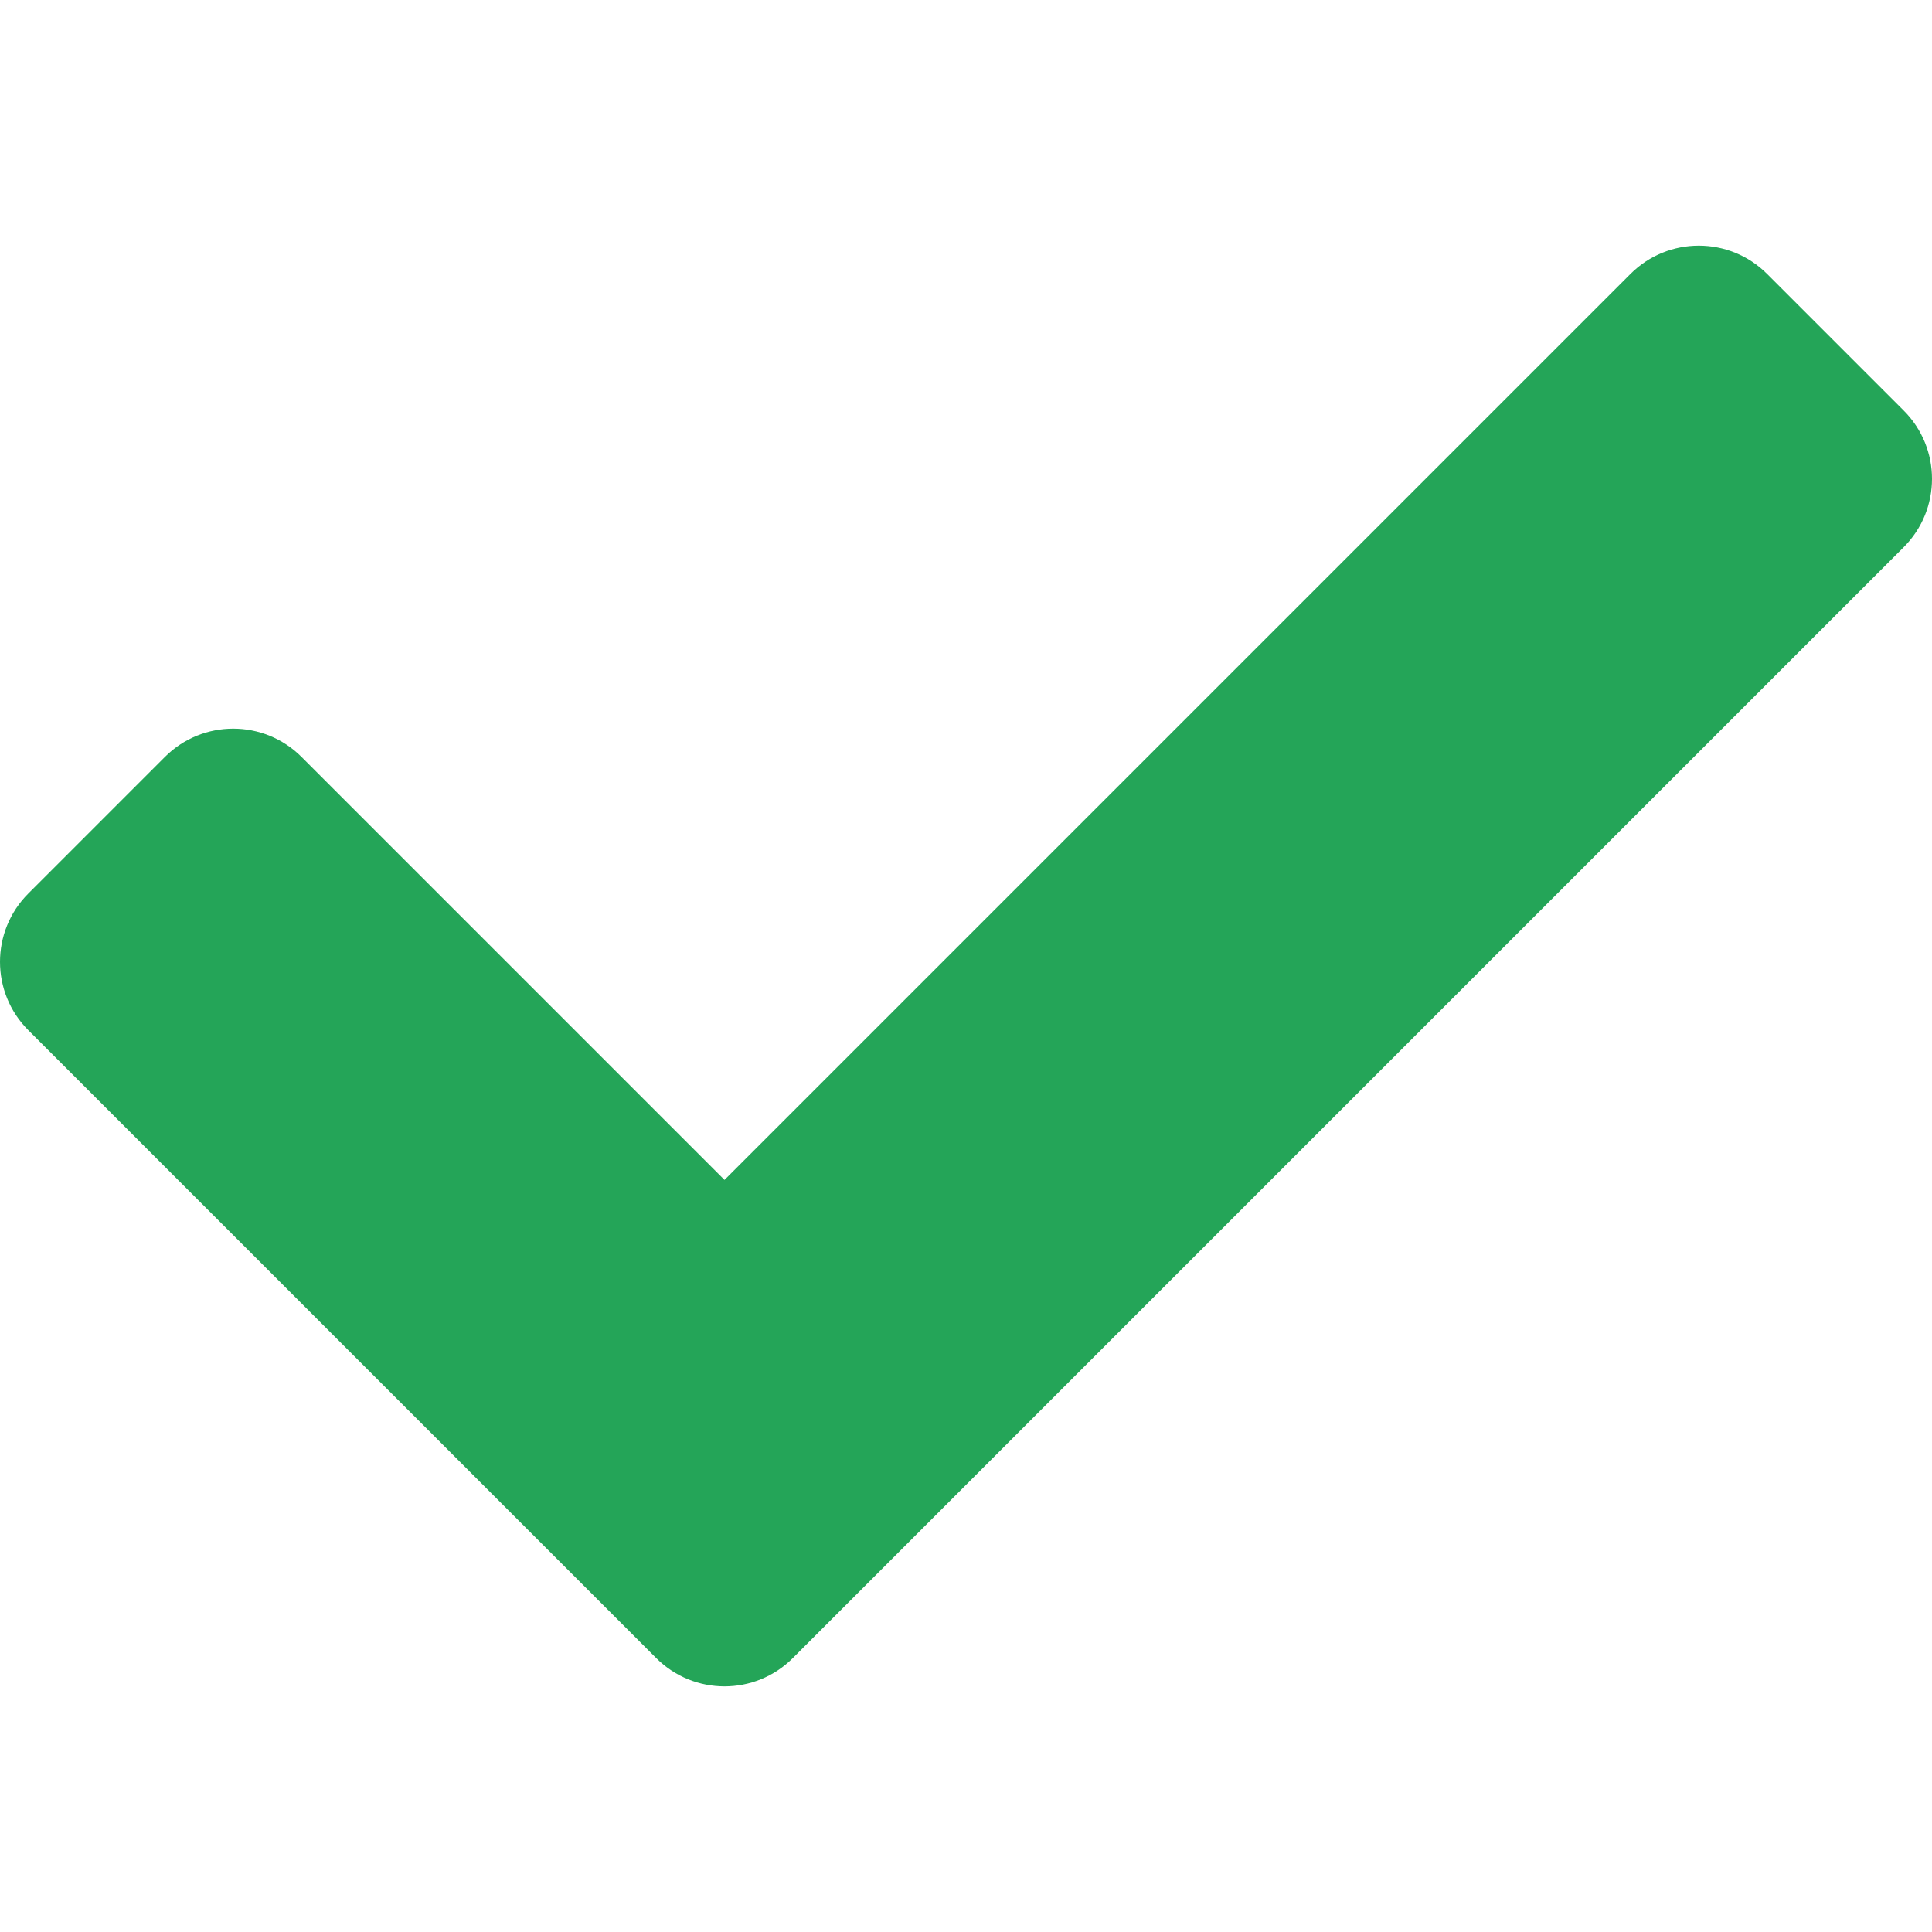
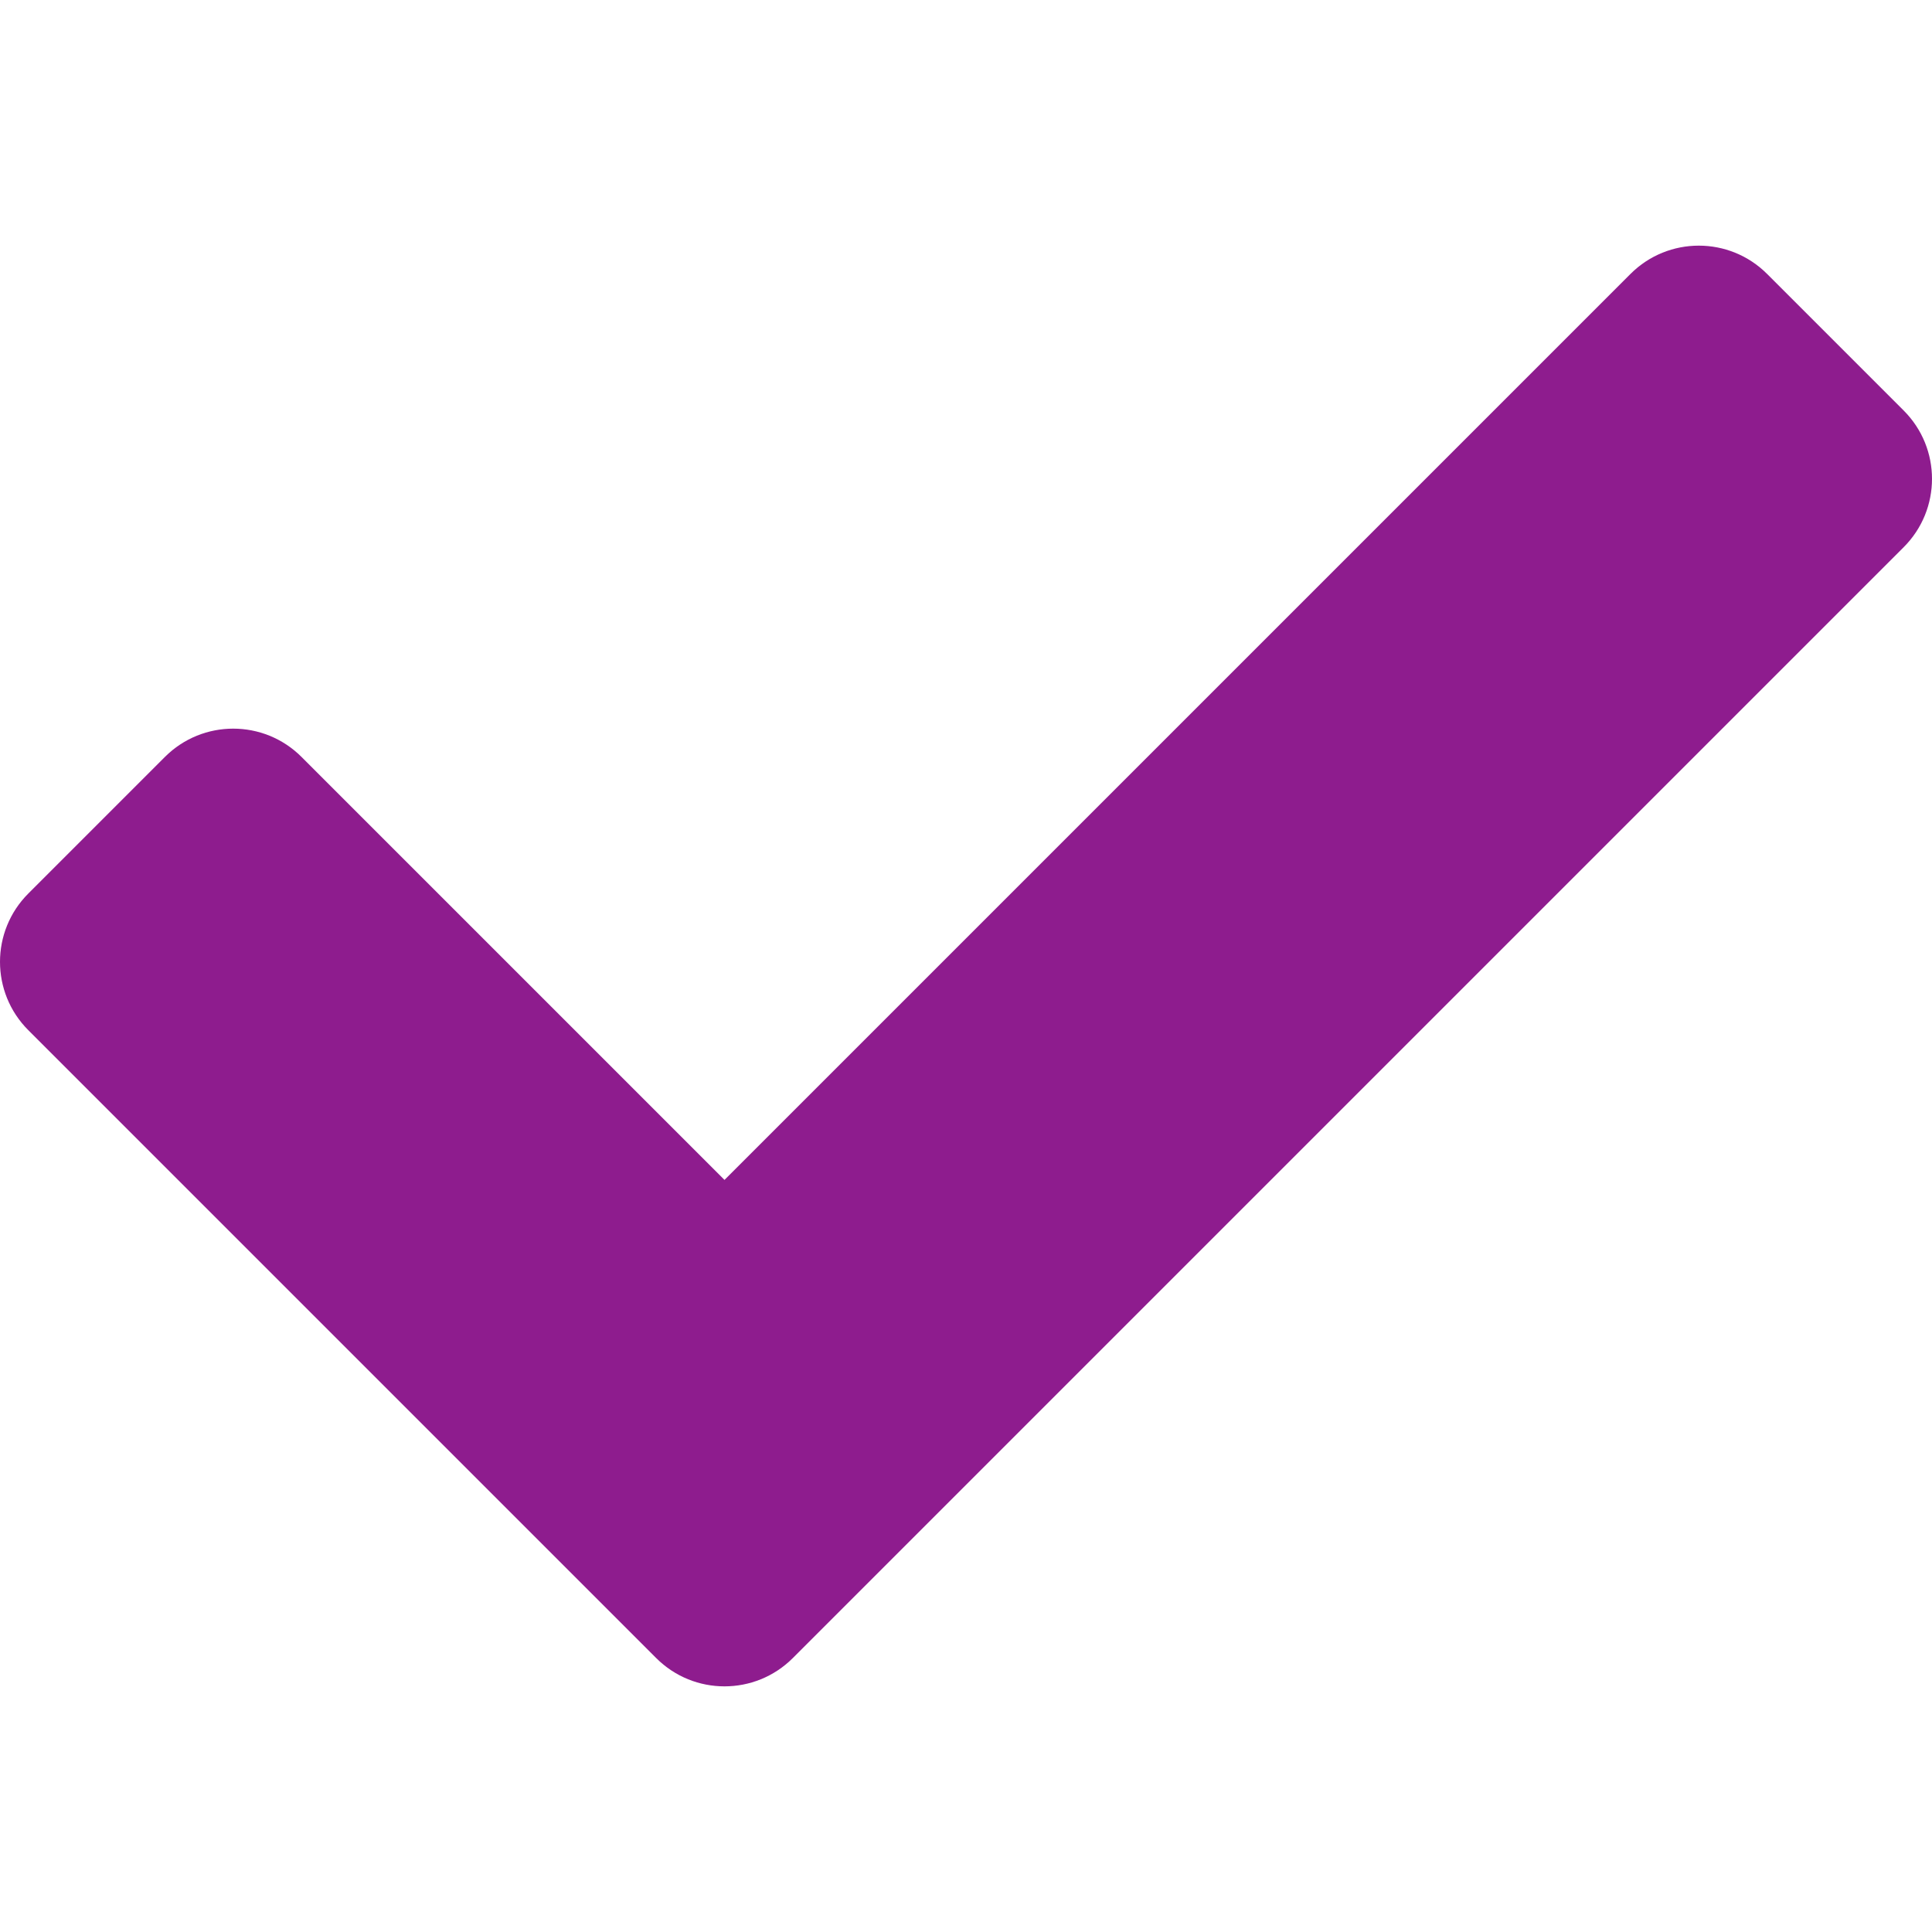
<svg xmlns="http://www.w3.org/2000/svg" class="" aria-hidden="true" data-prefix="fas" data-icon="check" role="img" viewBox="0 0 512 512" data-fa-i2svg="">
-   <path fill="#24a558" d="M173.898 439.404l-166.4-166.4c-9.997-9.997-9.997-26.206 0-36.204l36.203-36.204c9.997-9.998 26.207-9.998 36.204 0L192 312.69 432.095 72.596c9.997-9.997 26.207-9.997 36.204 0l36.203 36.204c9.997 9.997 9.997 26.206 0 36.204l-294.4 294.401c-9.998 9.997-26.207 9.997-36.204-.001z" />
+   <path fill="rgba(142, 28, 142, 1)" d="M173.898 439.404l-166.4-166.4c-9.997-9.997-9.997-26.206 0-36.204l36.203-36.204c9.997-9.998 26.207-9.998 36.204 0L192 312.69 432.095 72.596c9.997-9.997 26.207-9.997 36.204 0l36.203 36.204c9.997 9.997 9.997 26.206 0 36.204l-294.4 294.401c-9.998 9.997-26.207 9.997-36.204-.001z" />
</svg>
